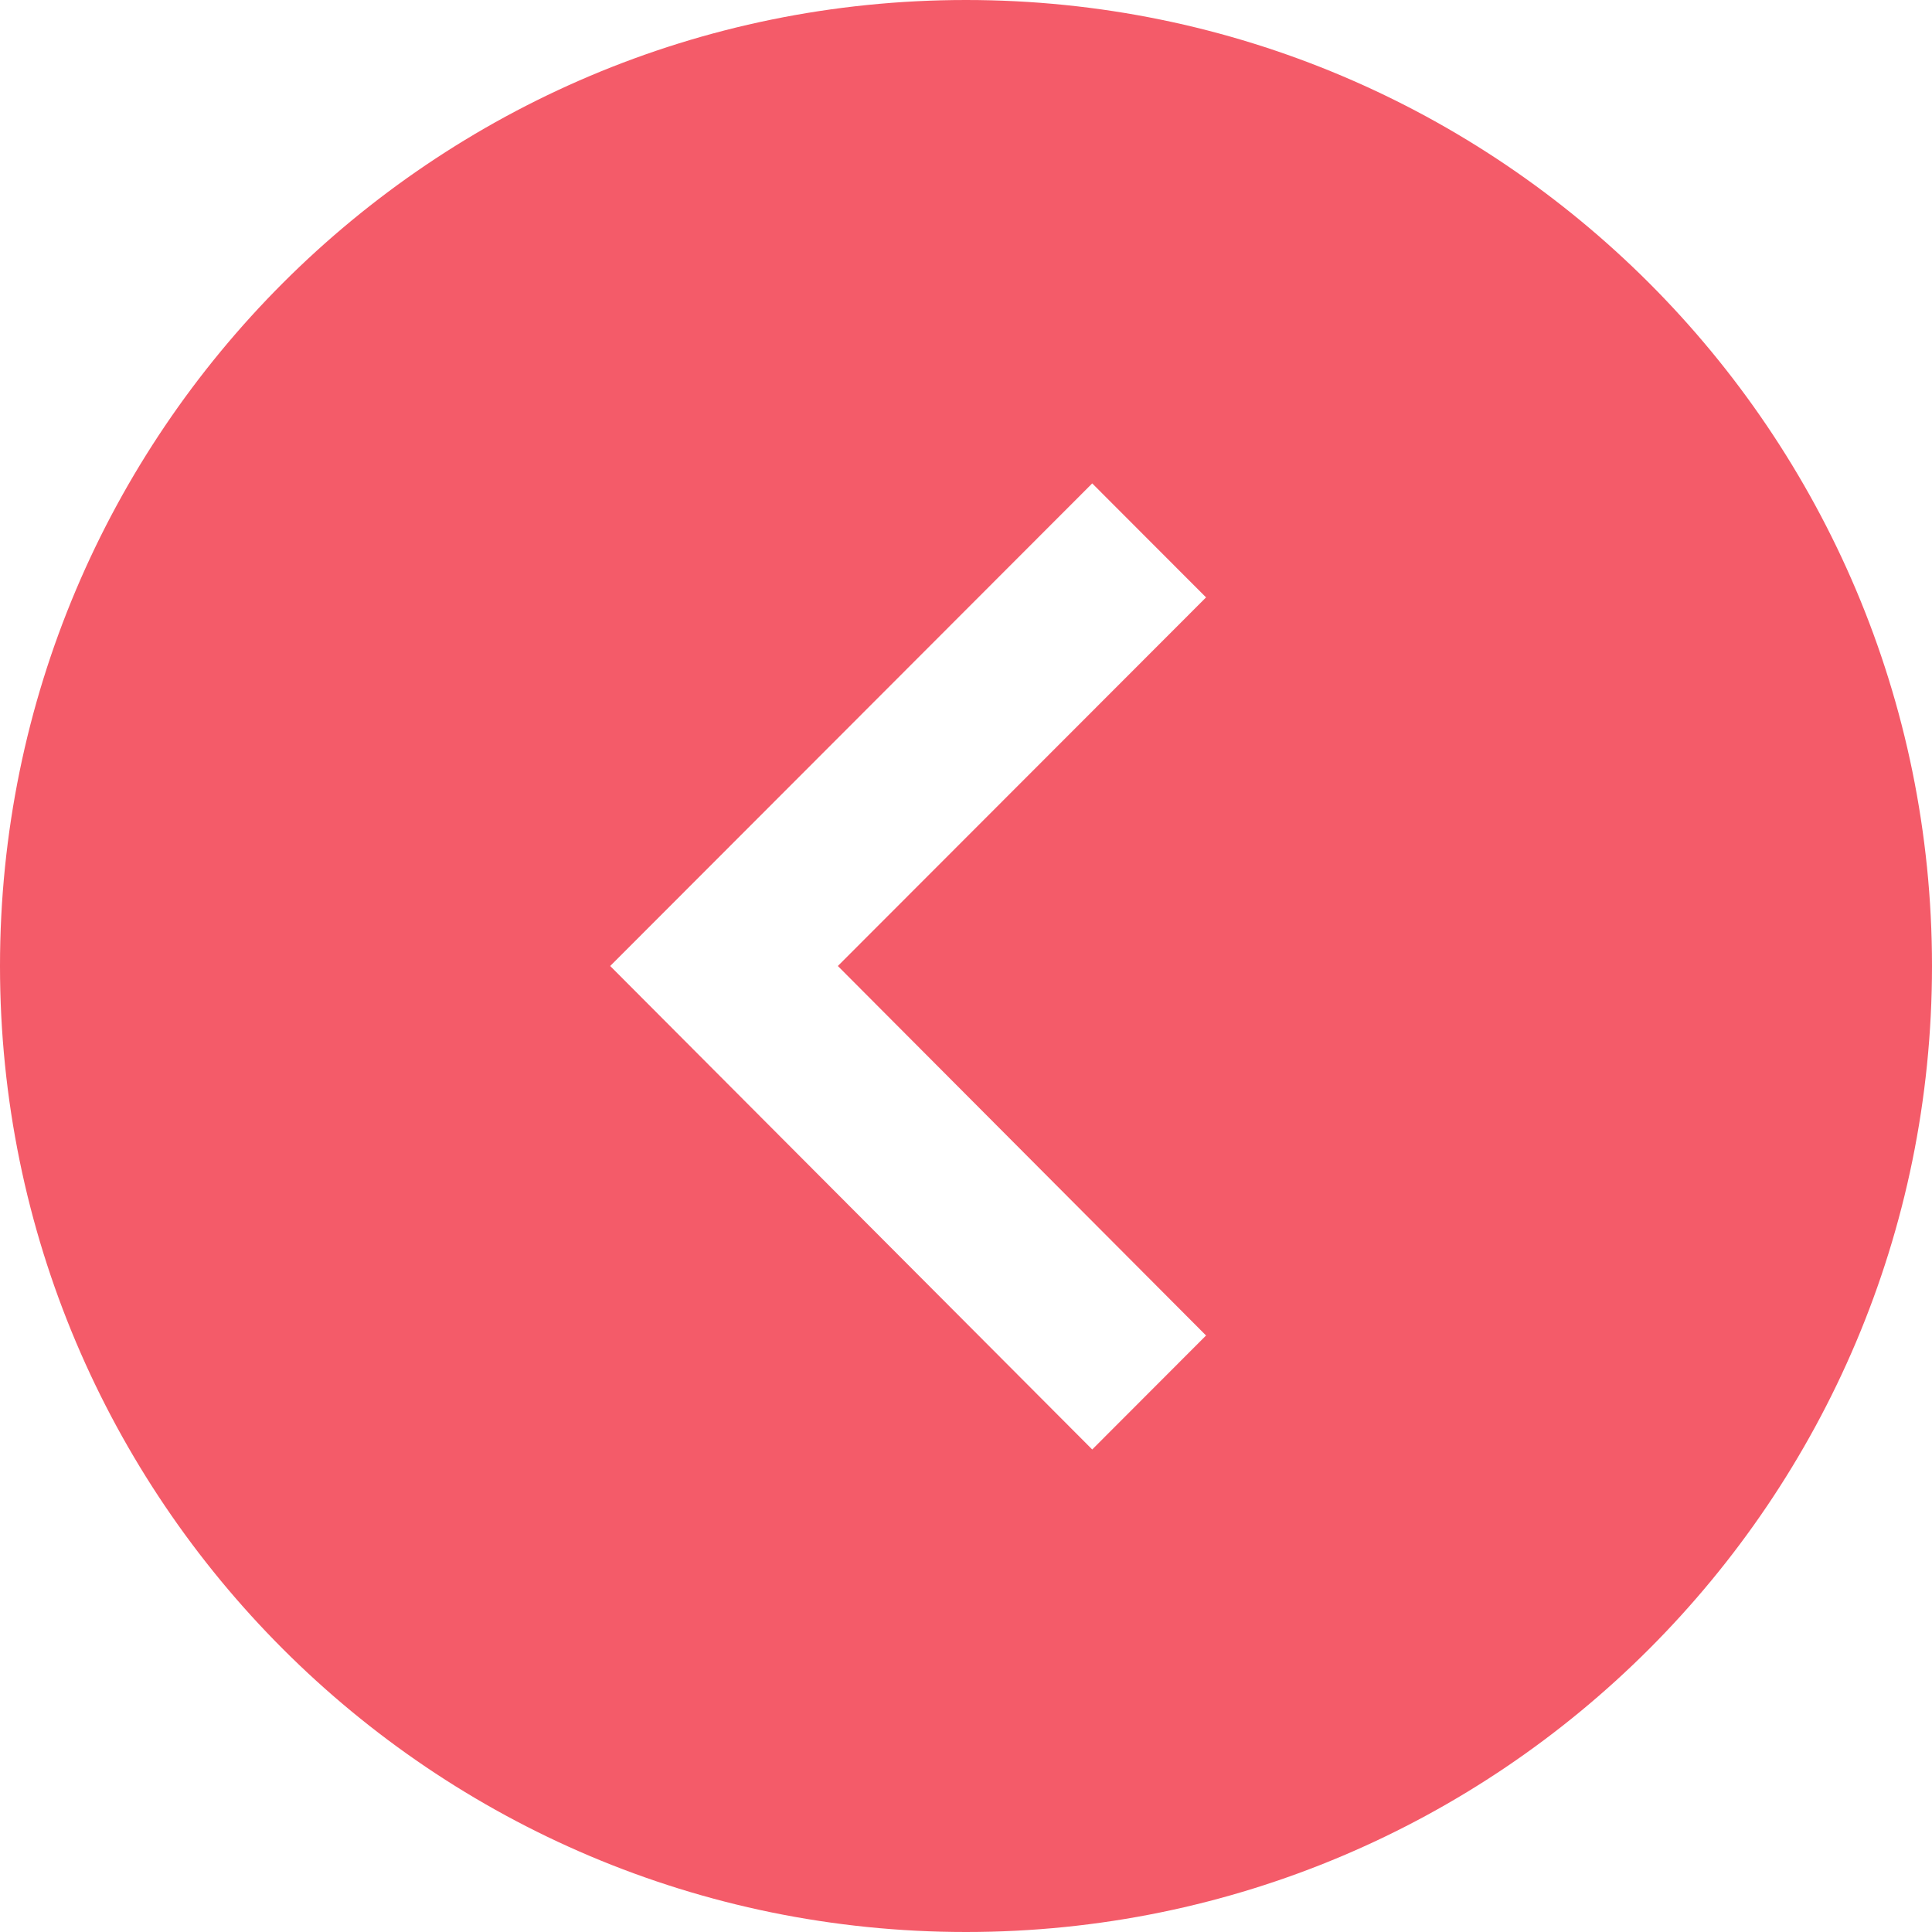
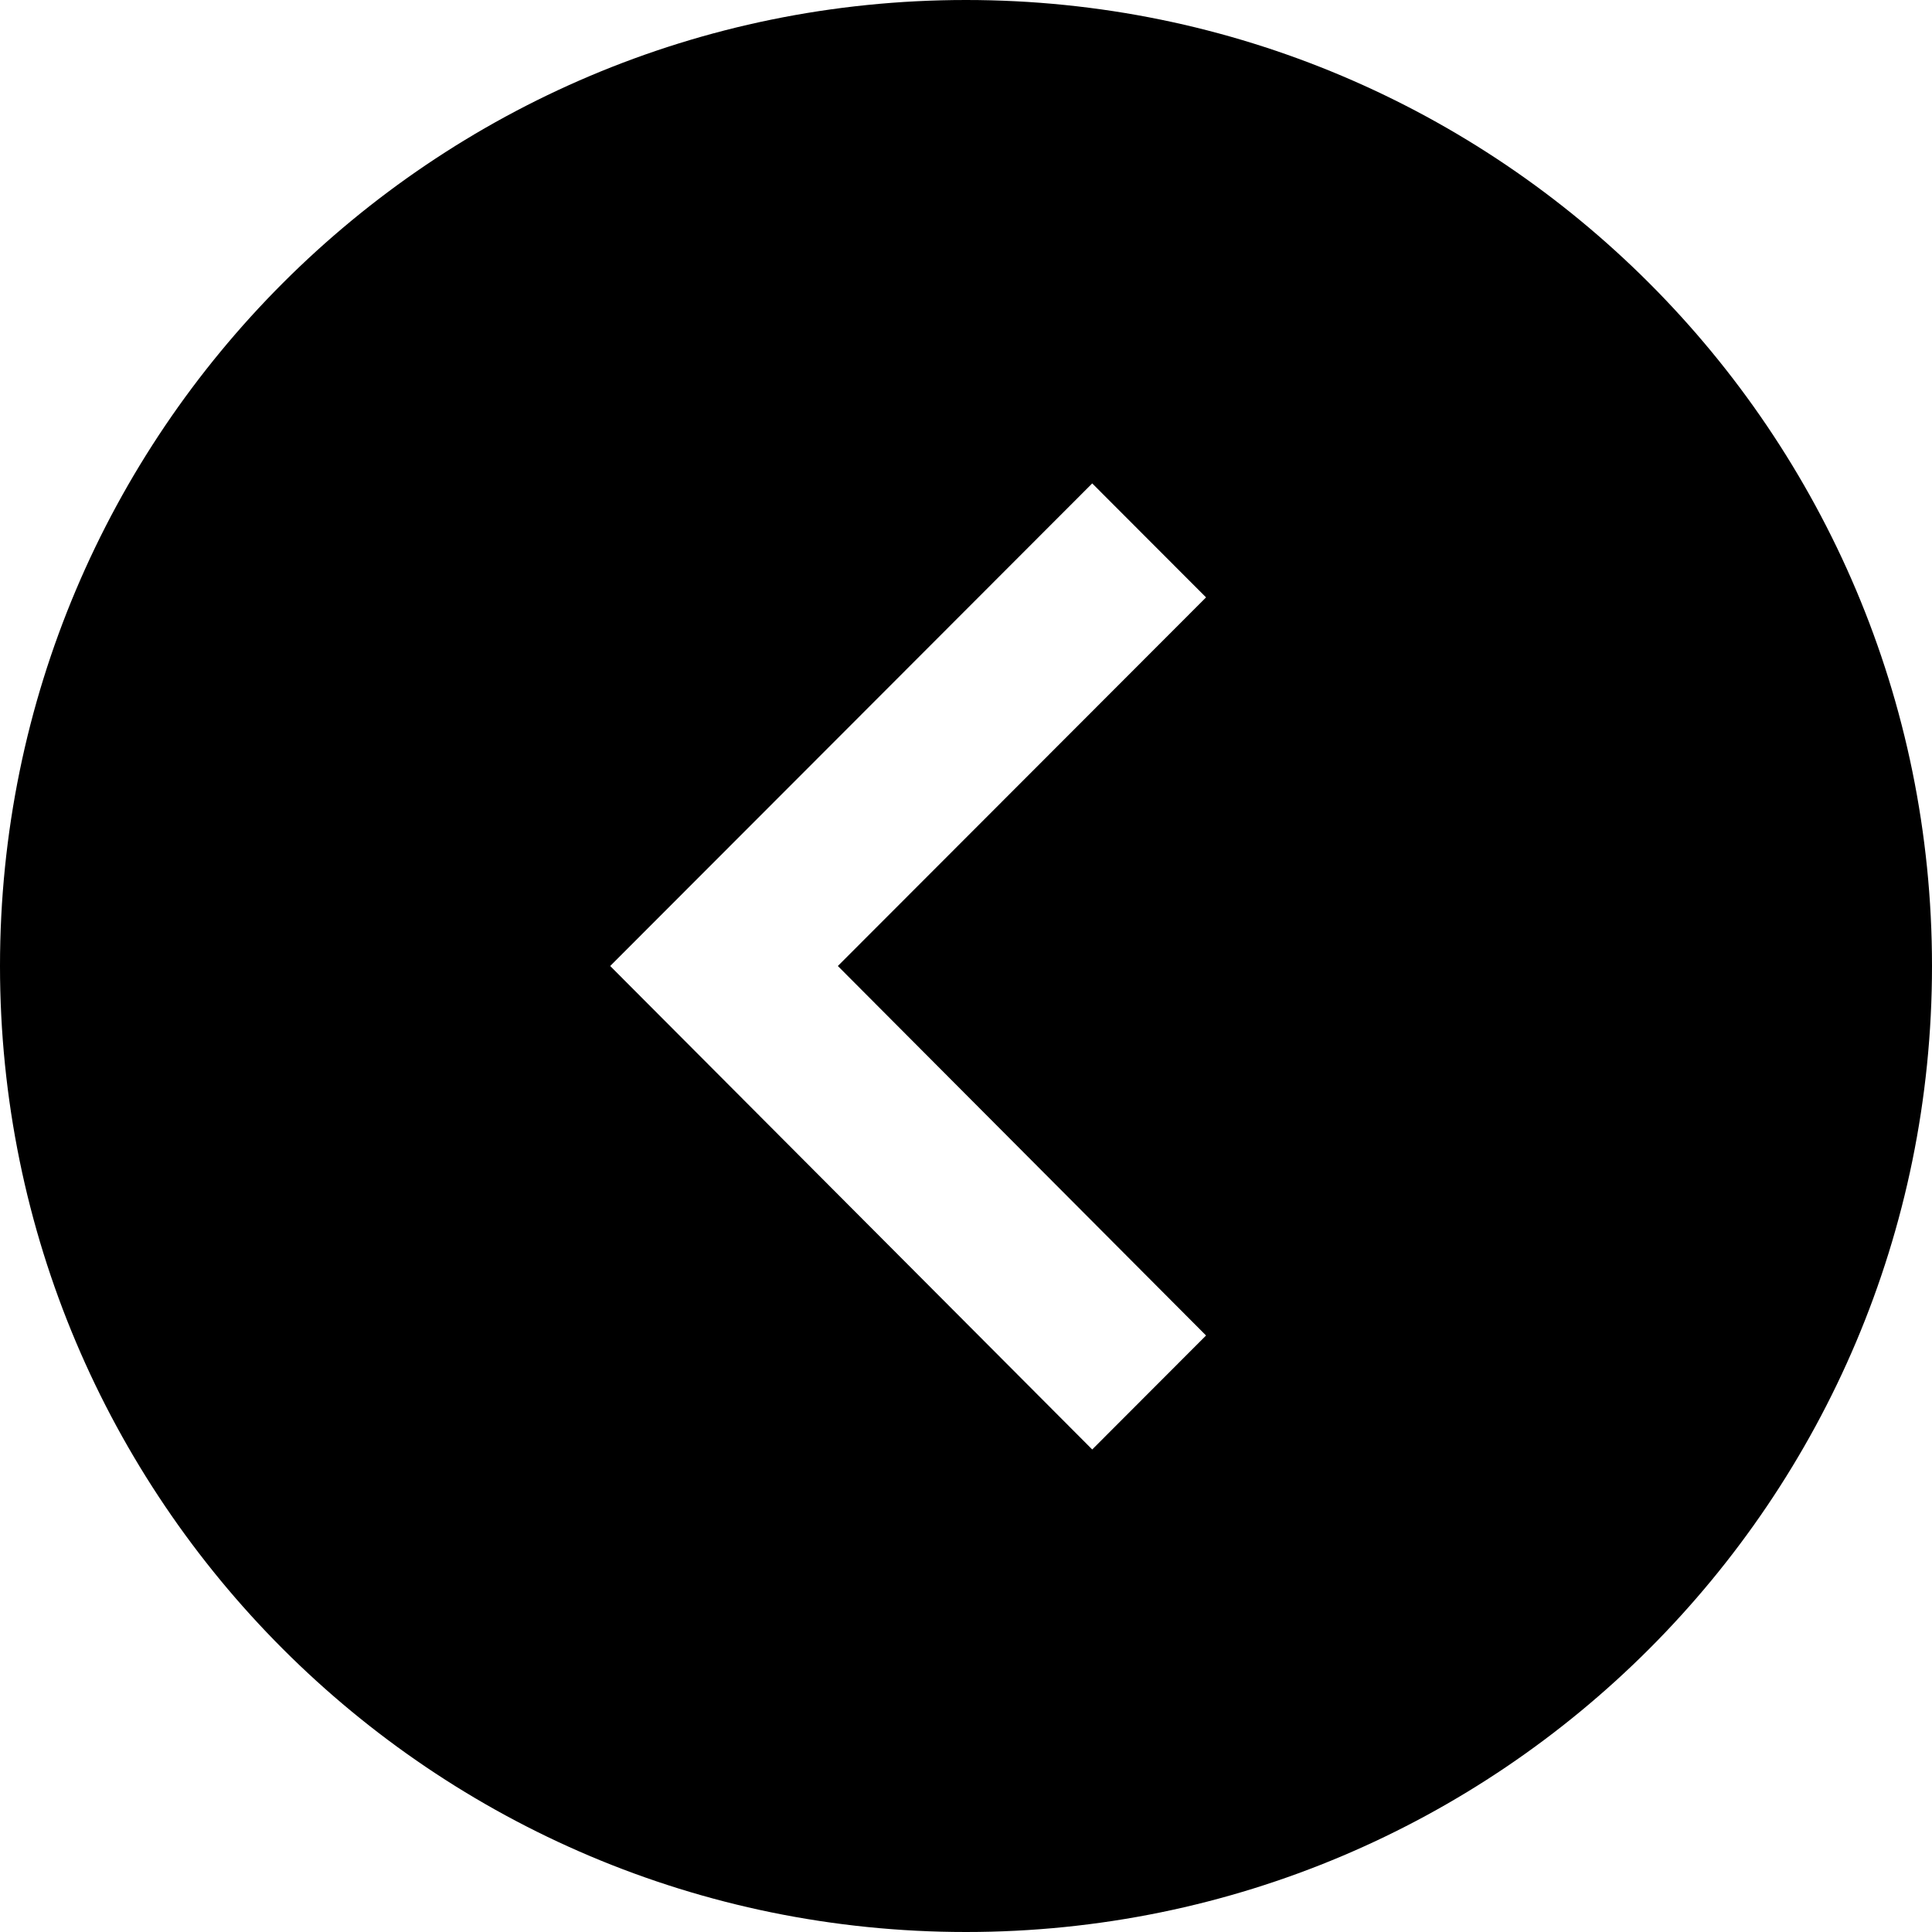
- <svg xmlns="http://www.w3.org/2000/svg" style="fill: #F45B69;" width="40" height="40" viewBox="0 0 24 24">
+ <svg xmlns="http://www.w3.org/2000/svg" fill="currentColor" width="40" height="40" viewBox="0 0 24 24">
  <path d="M0 12c0 6.627 5.373 12 12 12s12-5.373 12-12-5.373-12-12-12-12 5.373-12 12zm7.58 0l5.988-5.995 1.414 1.416-4.574 4.579 4.574 4.59-1.414 1.416-5.988-6.006z" />
</svg>
